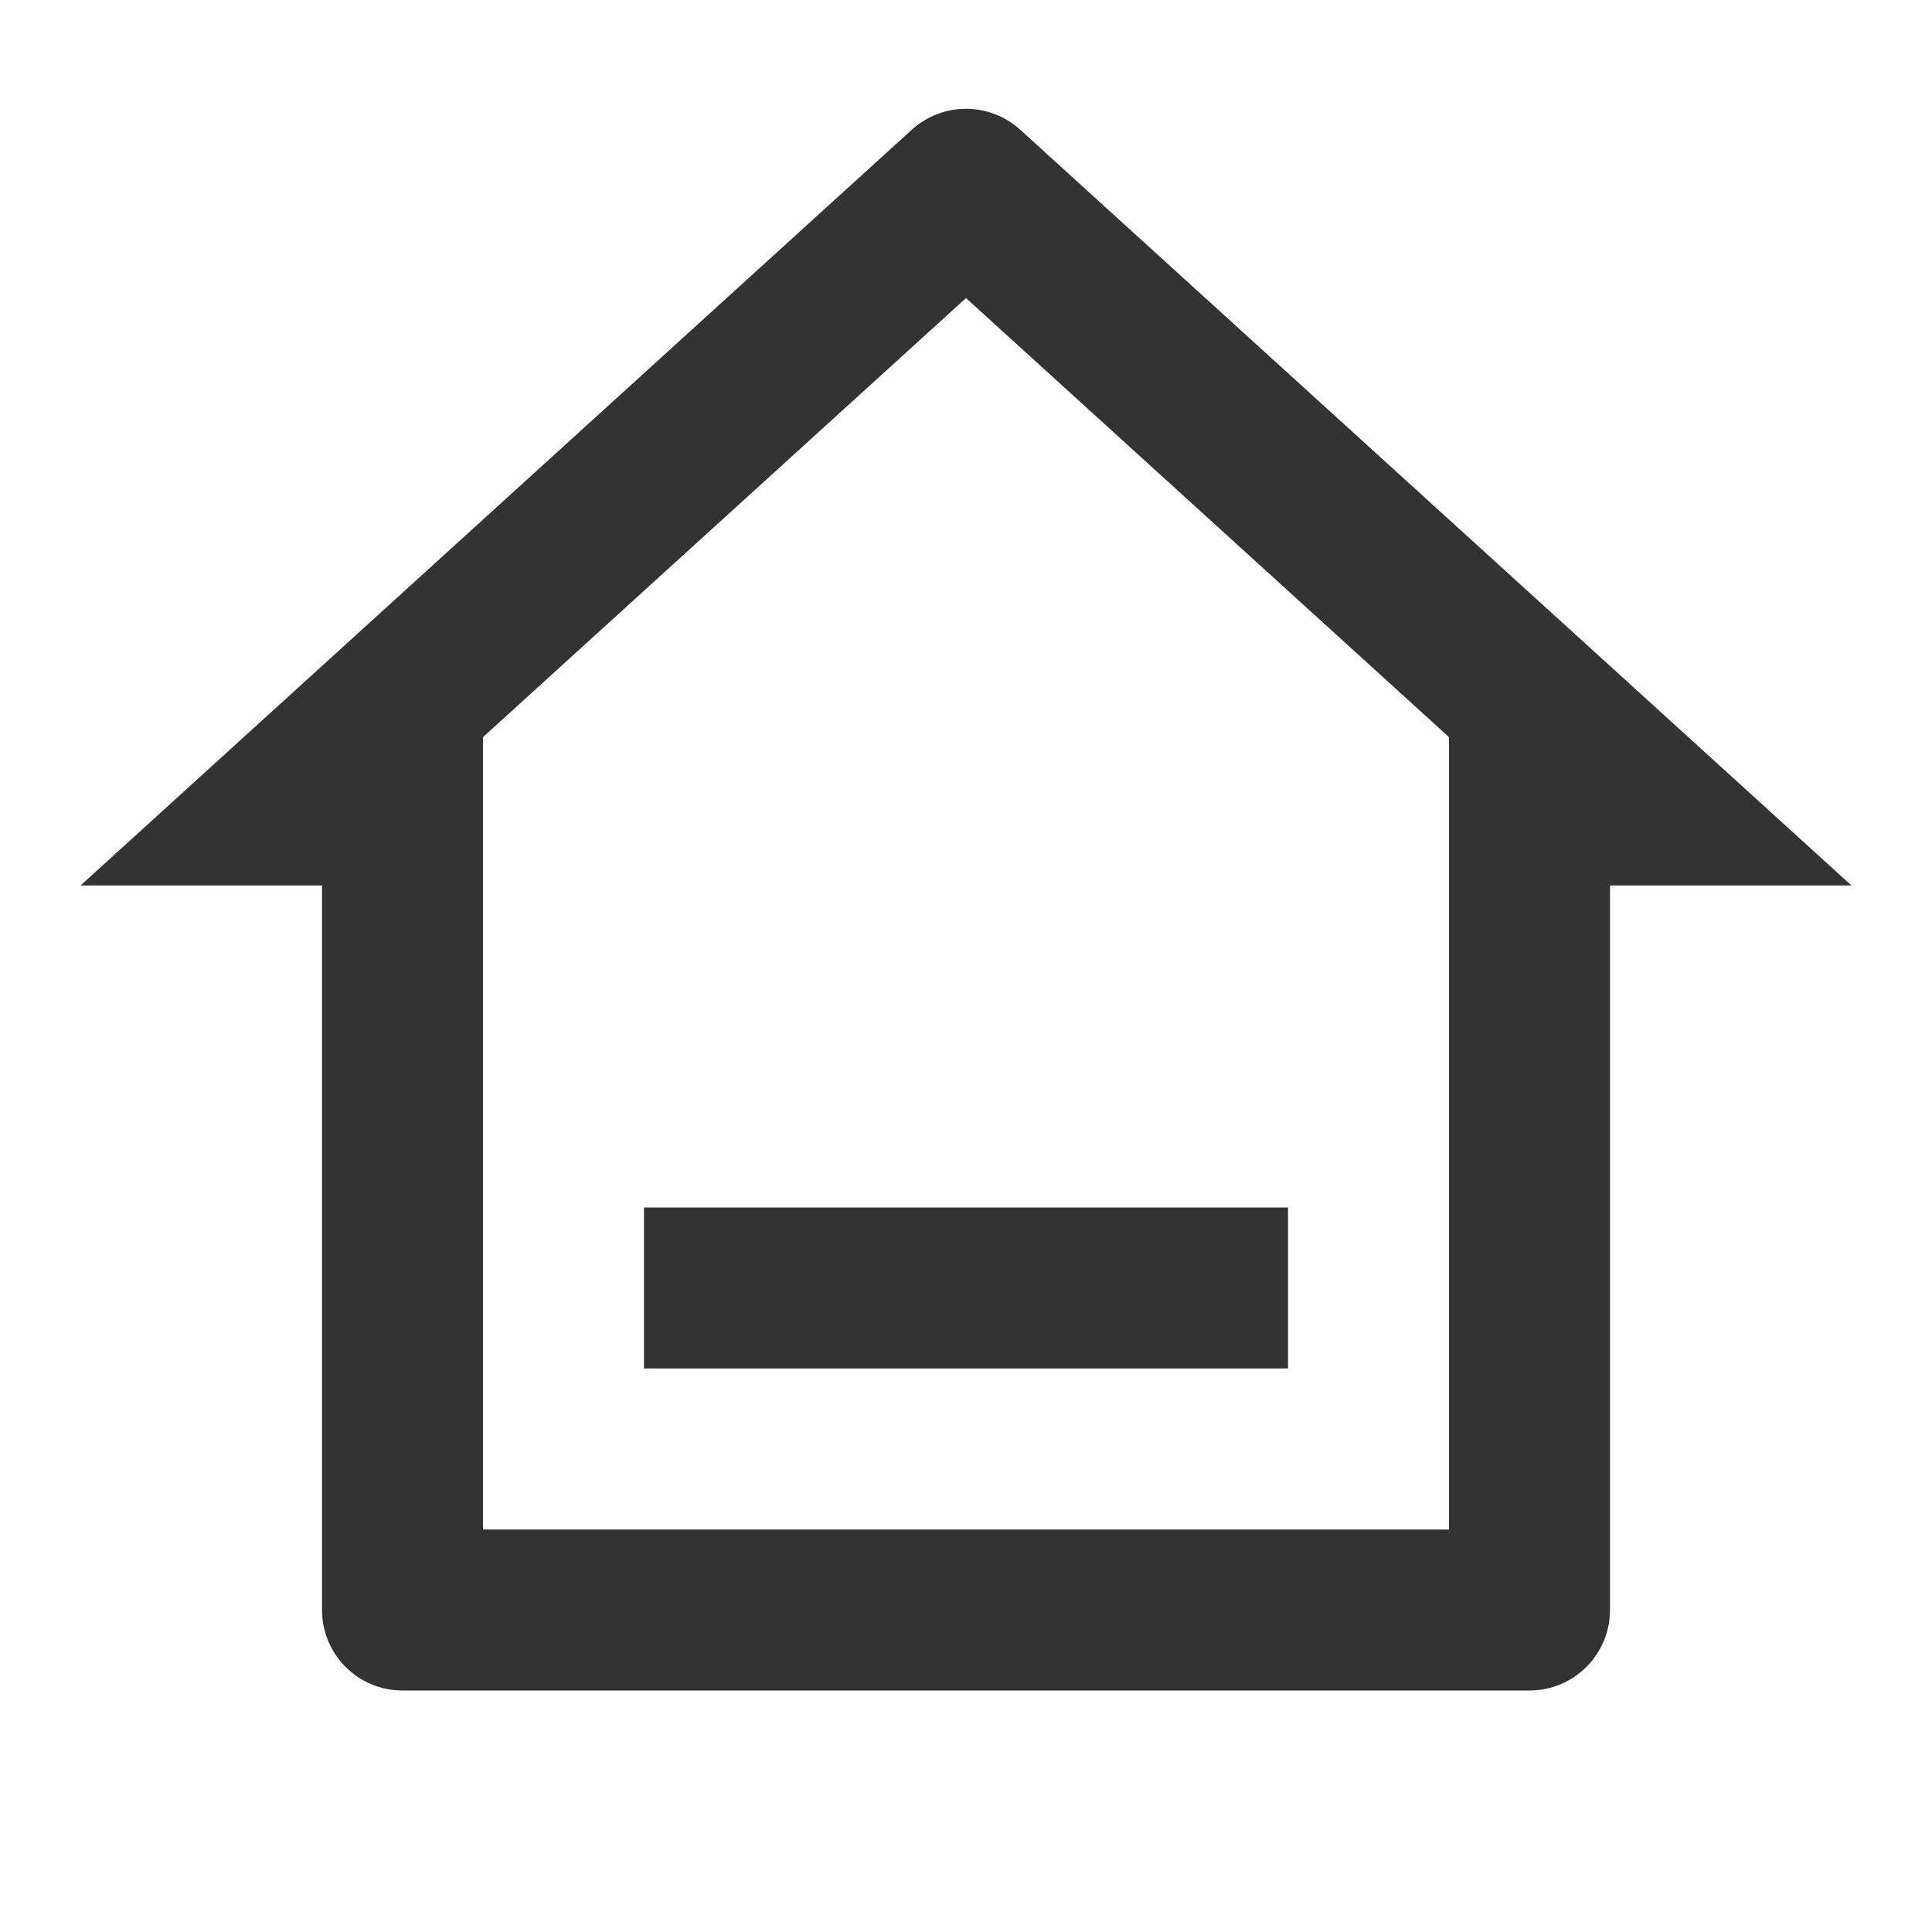
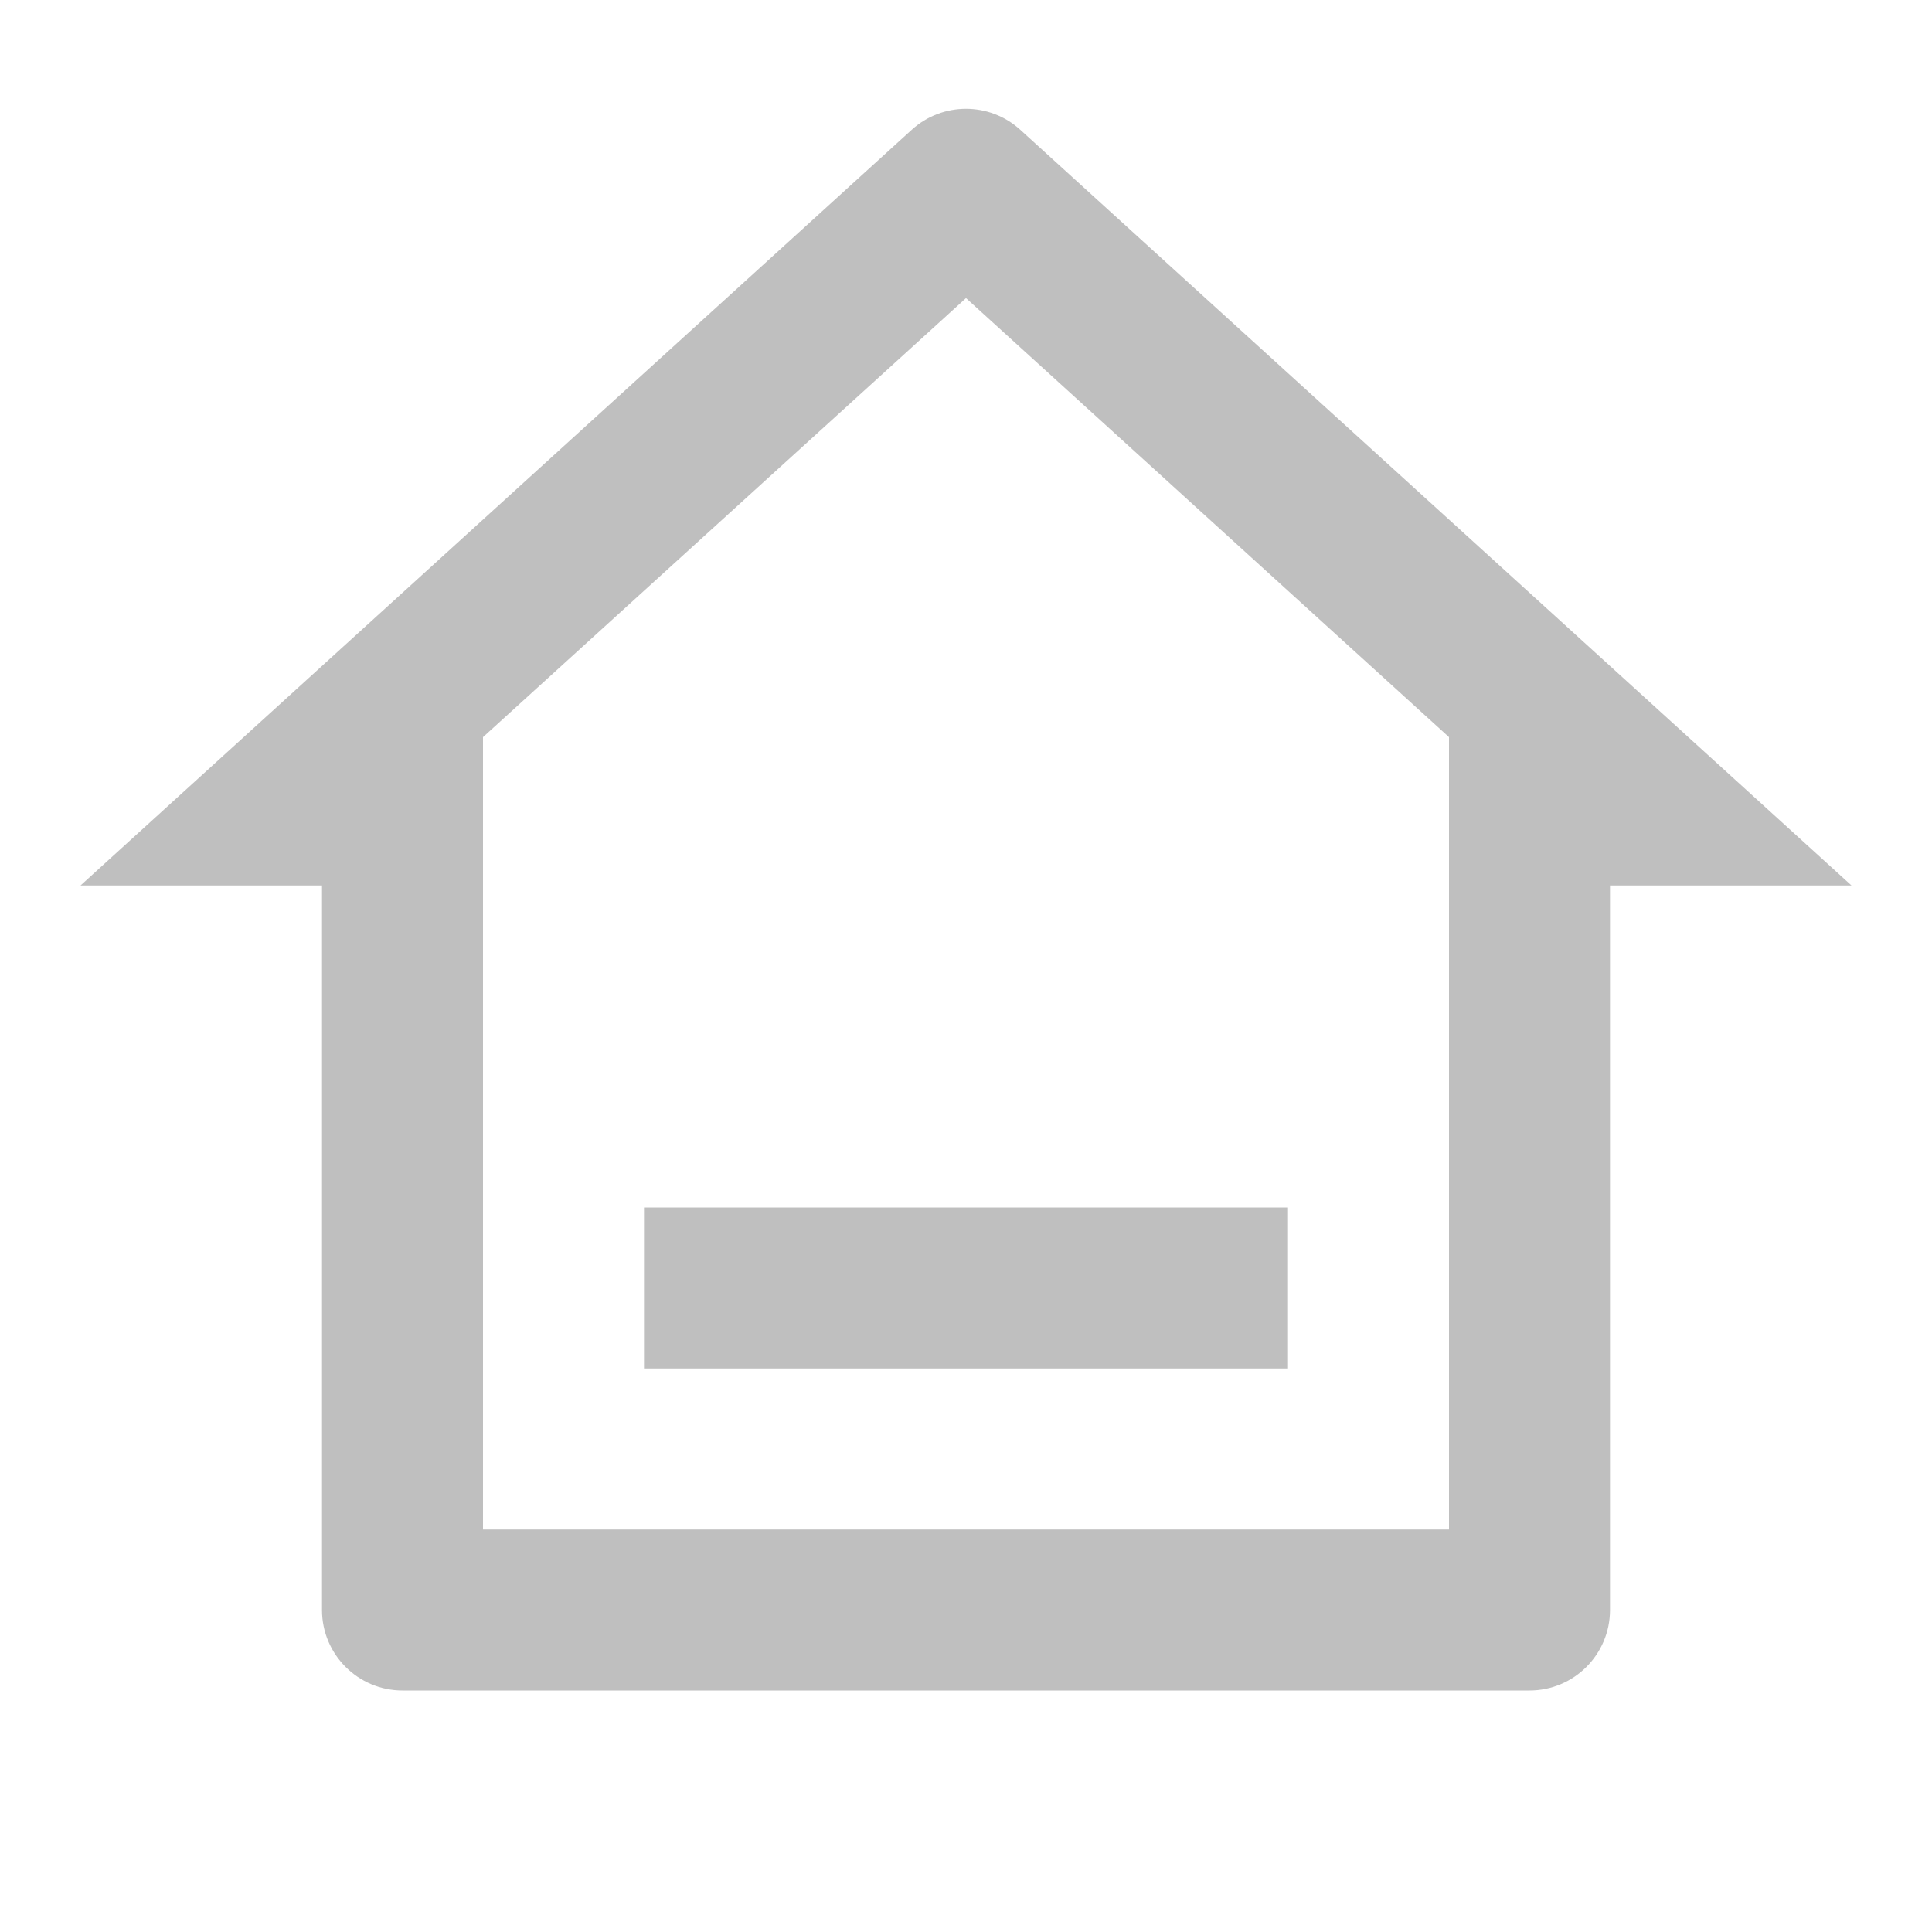
- <svg xmlns="http://www.w3.org/2000/svg" viewBox="0 0 24 24" fill="#333333">
+ <svg xmlns="http://www.w3.org/2000/svg" viewBox="0 0 24 24" fill="#bfbfbf">
  <path d="M19 21H5C4.448 21 4 20.552 4 20V11L1 11L11.327 1.611C11.709 1.265 12.291 1.265 12.673 1.611L23 11L20 11V20C20 20.552 19.552 21 19 21ZM6 19H18V9.157L12 3.703L6 9.157V19ZM8 15H16V17H8V15Z" />
</svg>
